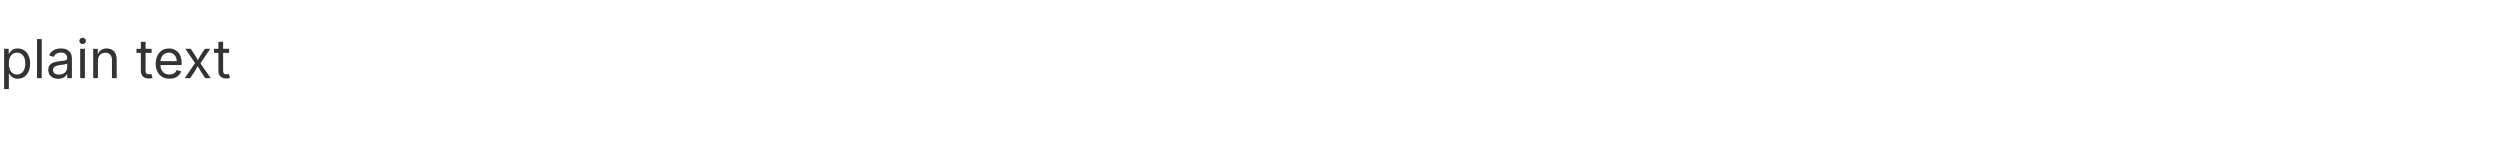
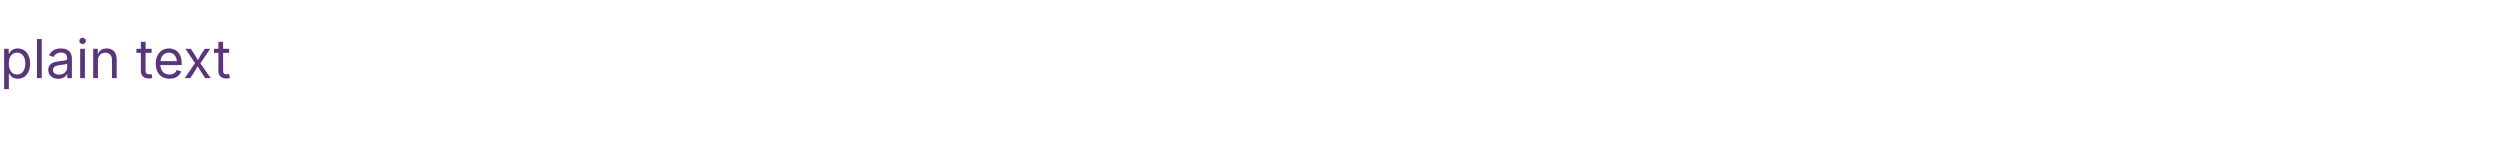
- <svg xmlns="http://www.w3.org/2000/svg" viewBox="0 0 512 32" role="img" data-vi-canvas="1" font-family="Inter, Roboto, system-ui, sans-serif" aria-label="plain text">
+ <svg xmlns="http://www.w3.org/2000/svg" viewBox="0 0 512 32" role="img" data-vi-canvas="1" font-family="Inter" aria-label="plain text">
  <g transform="translate(0, 0)">
    <g transform="translate(0, 0)">
-       <text x="0" y="16" text-anchor="start" fill="var(--vi-text-primary, rgba(0,0,0,0.80))" font-weight="400" font-size="11">plain text</text>
+       <text x="0" y="16" text-anchor="start" fill="#5A347D" font-weight="400" font-size="11">plain text</text>
    </g>
  </g>
</svg>
